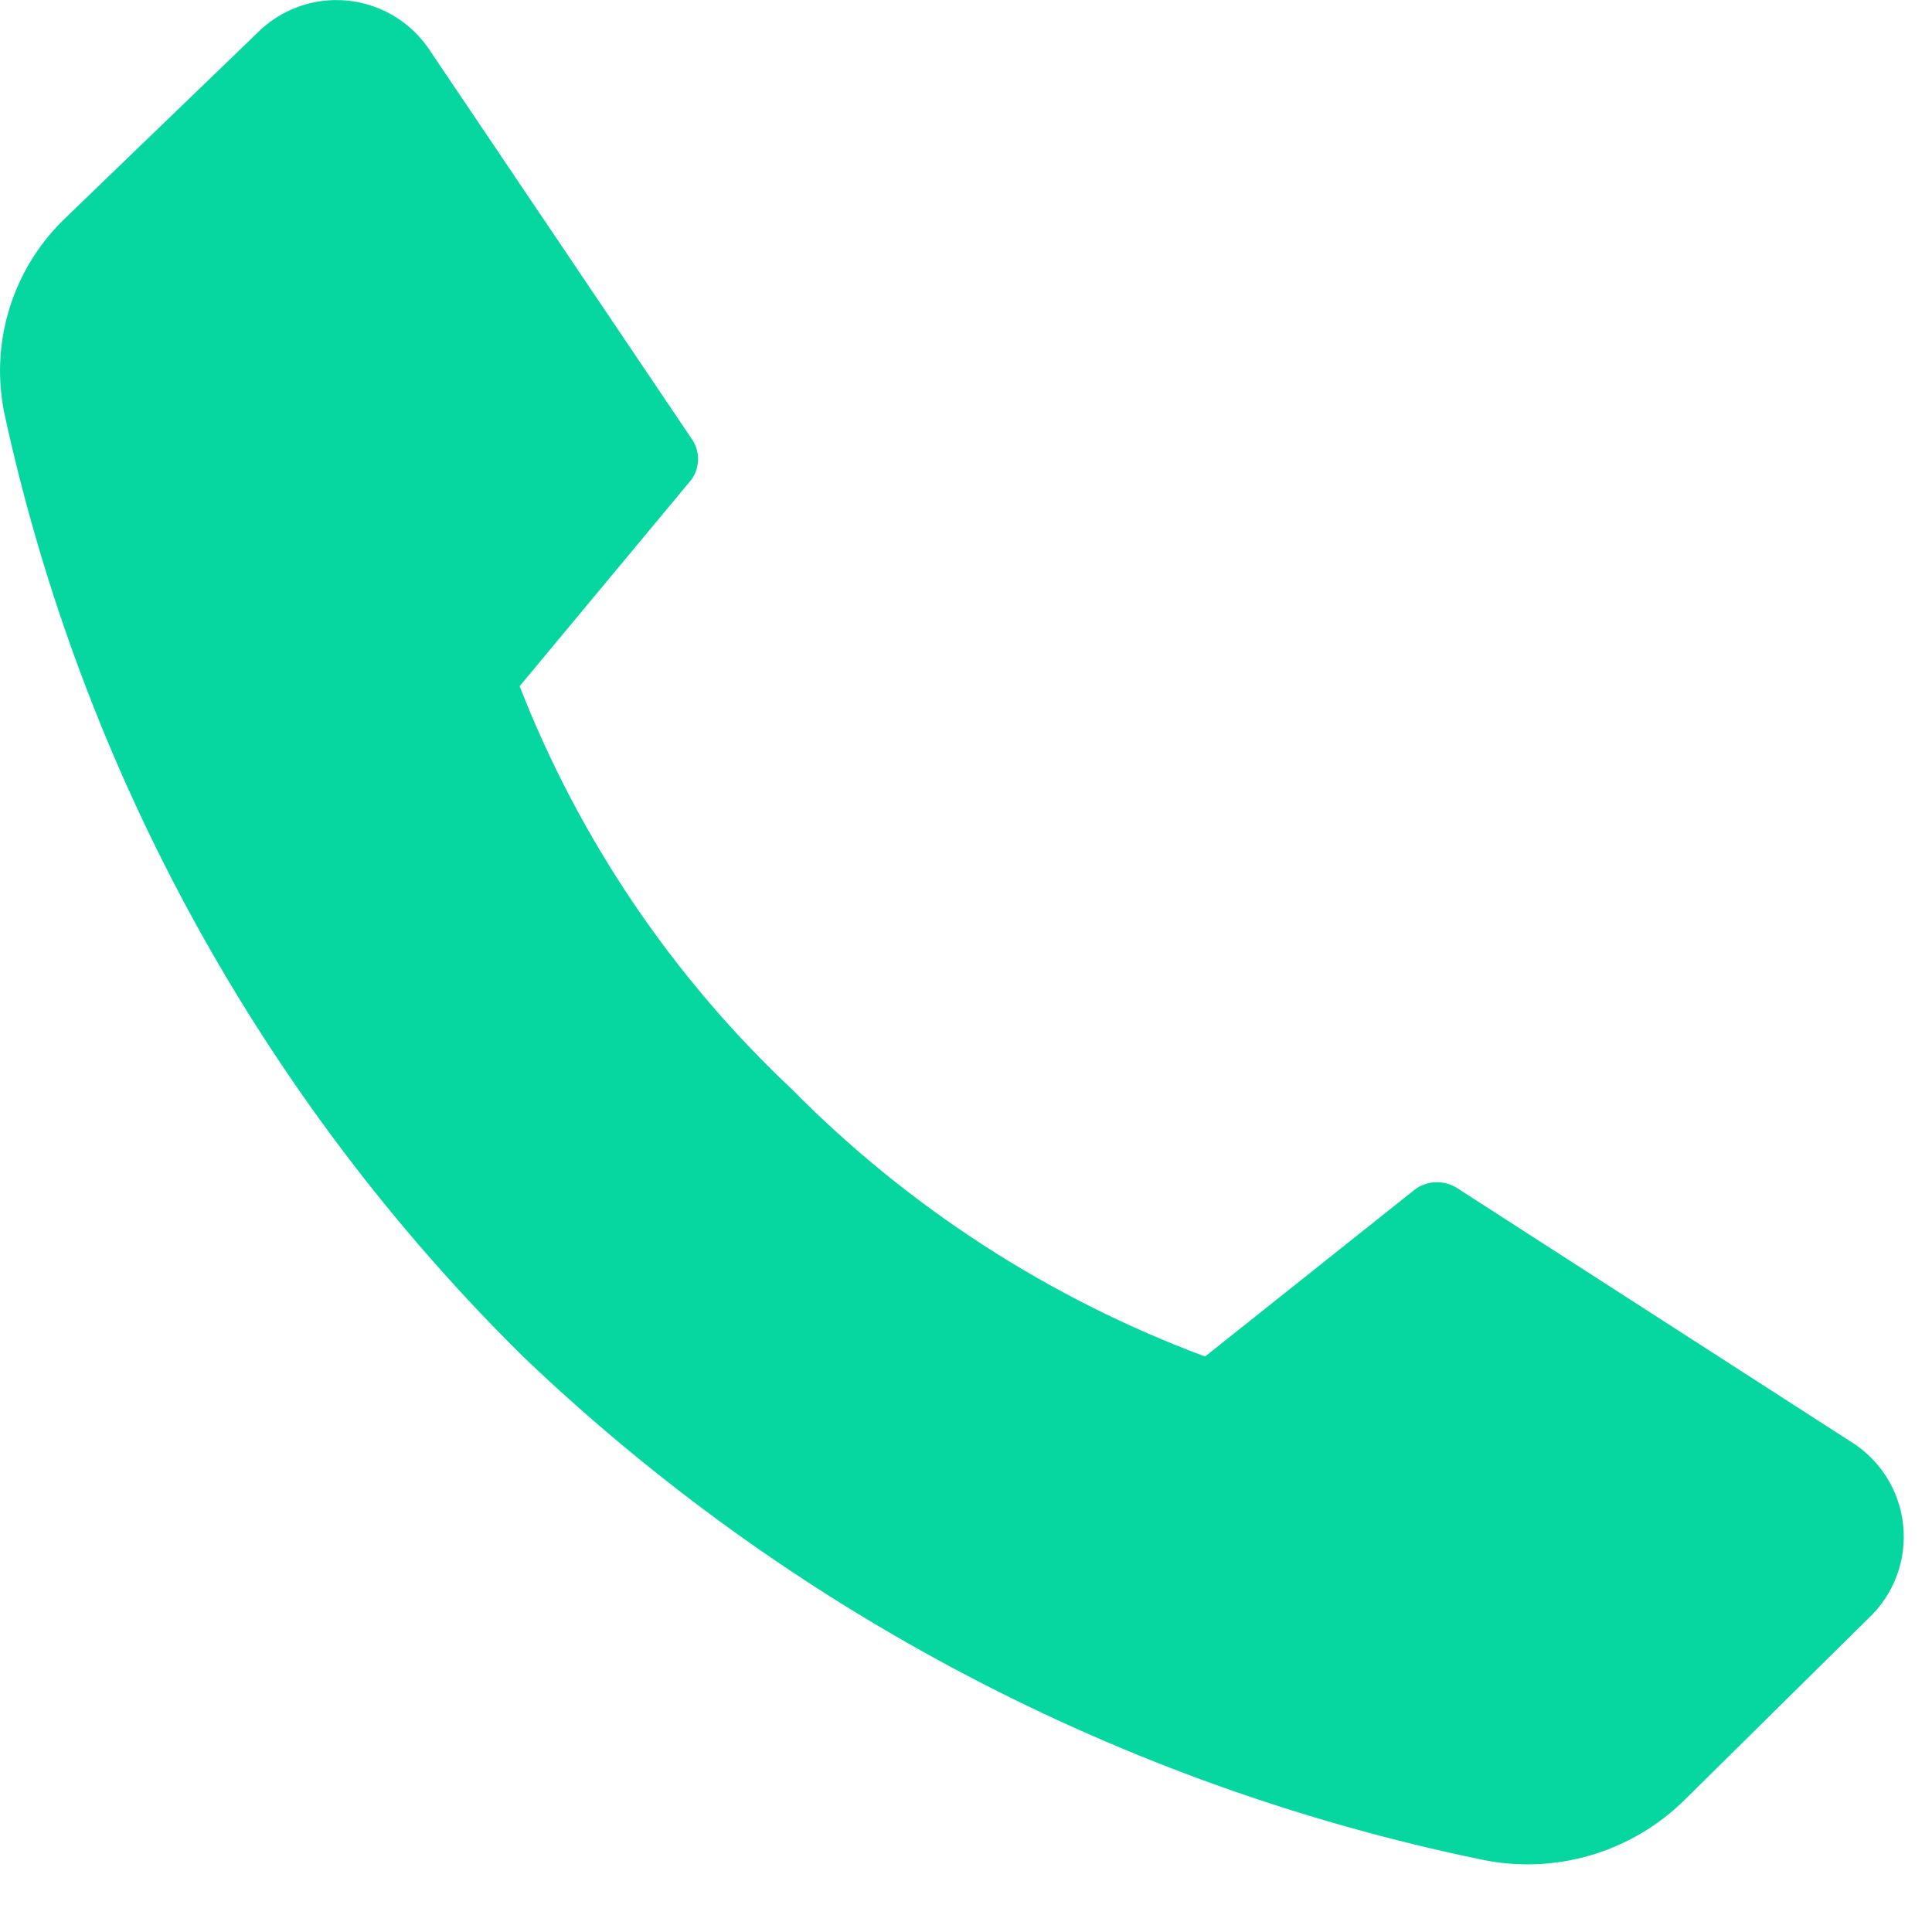
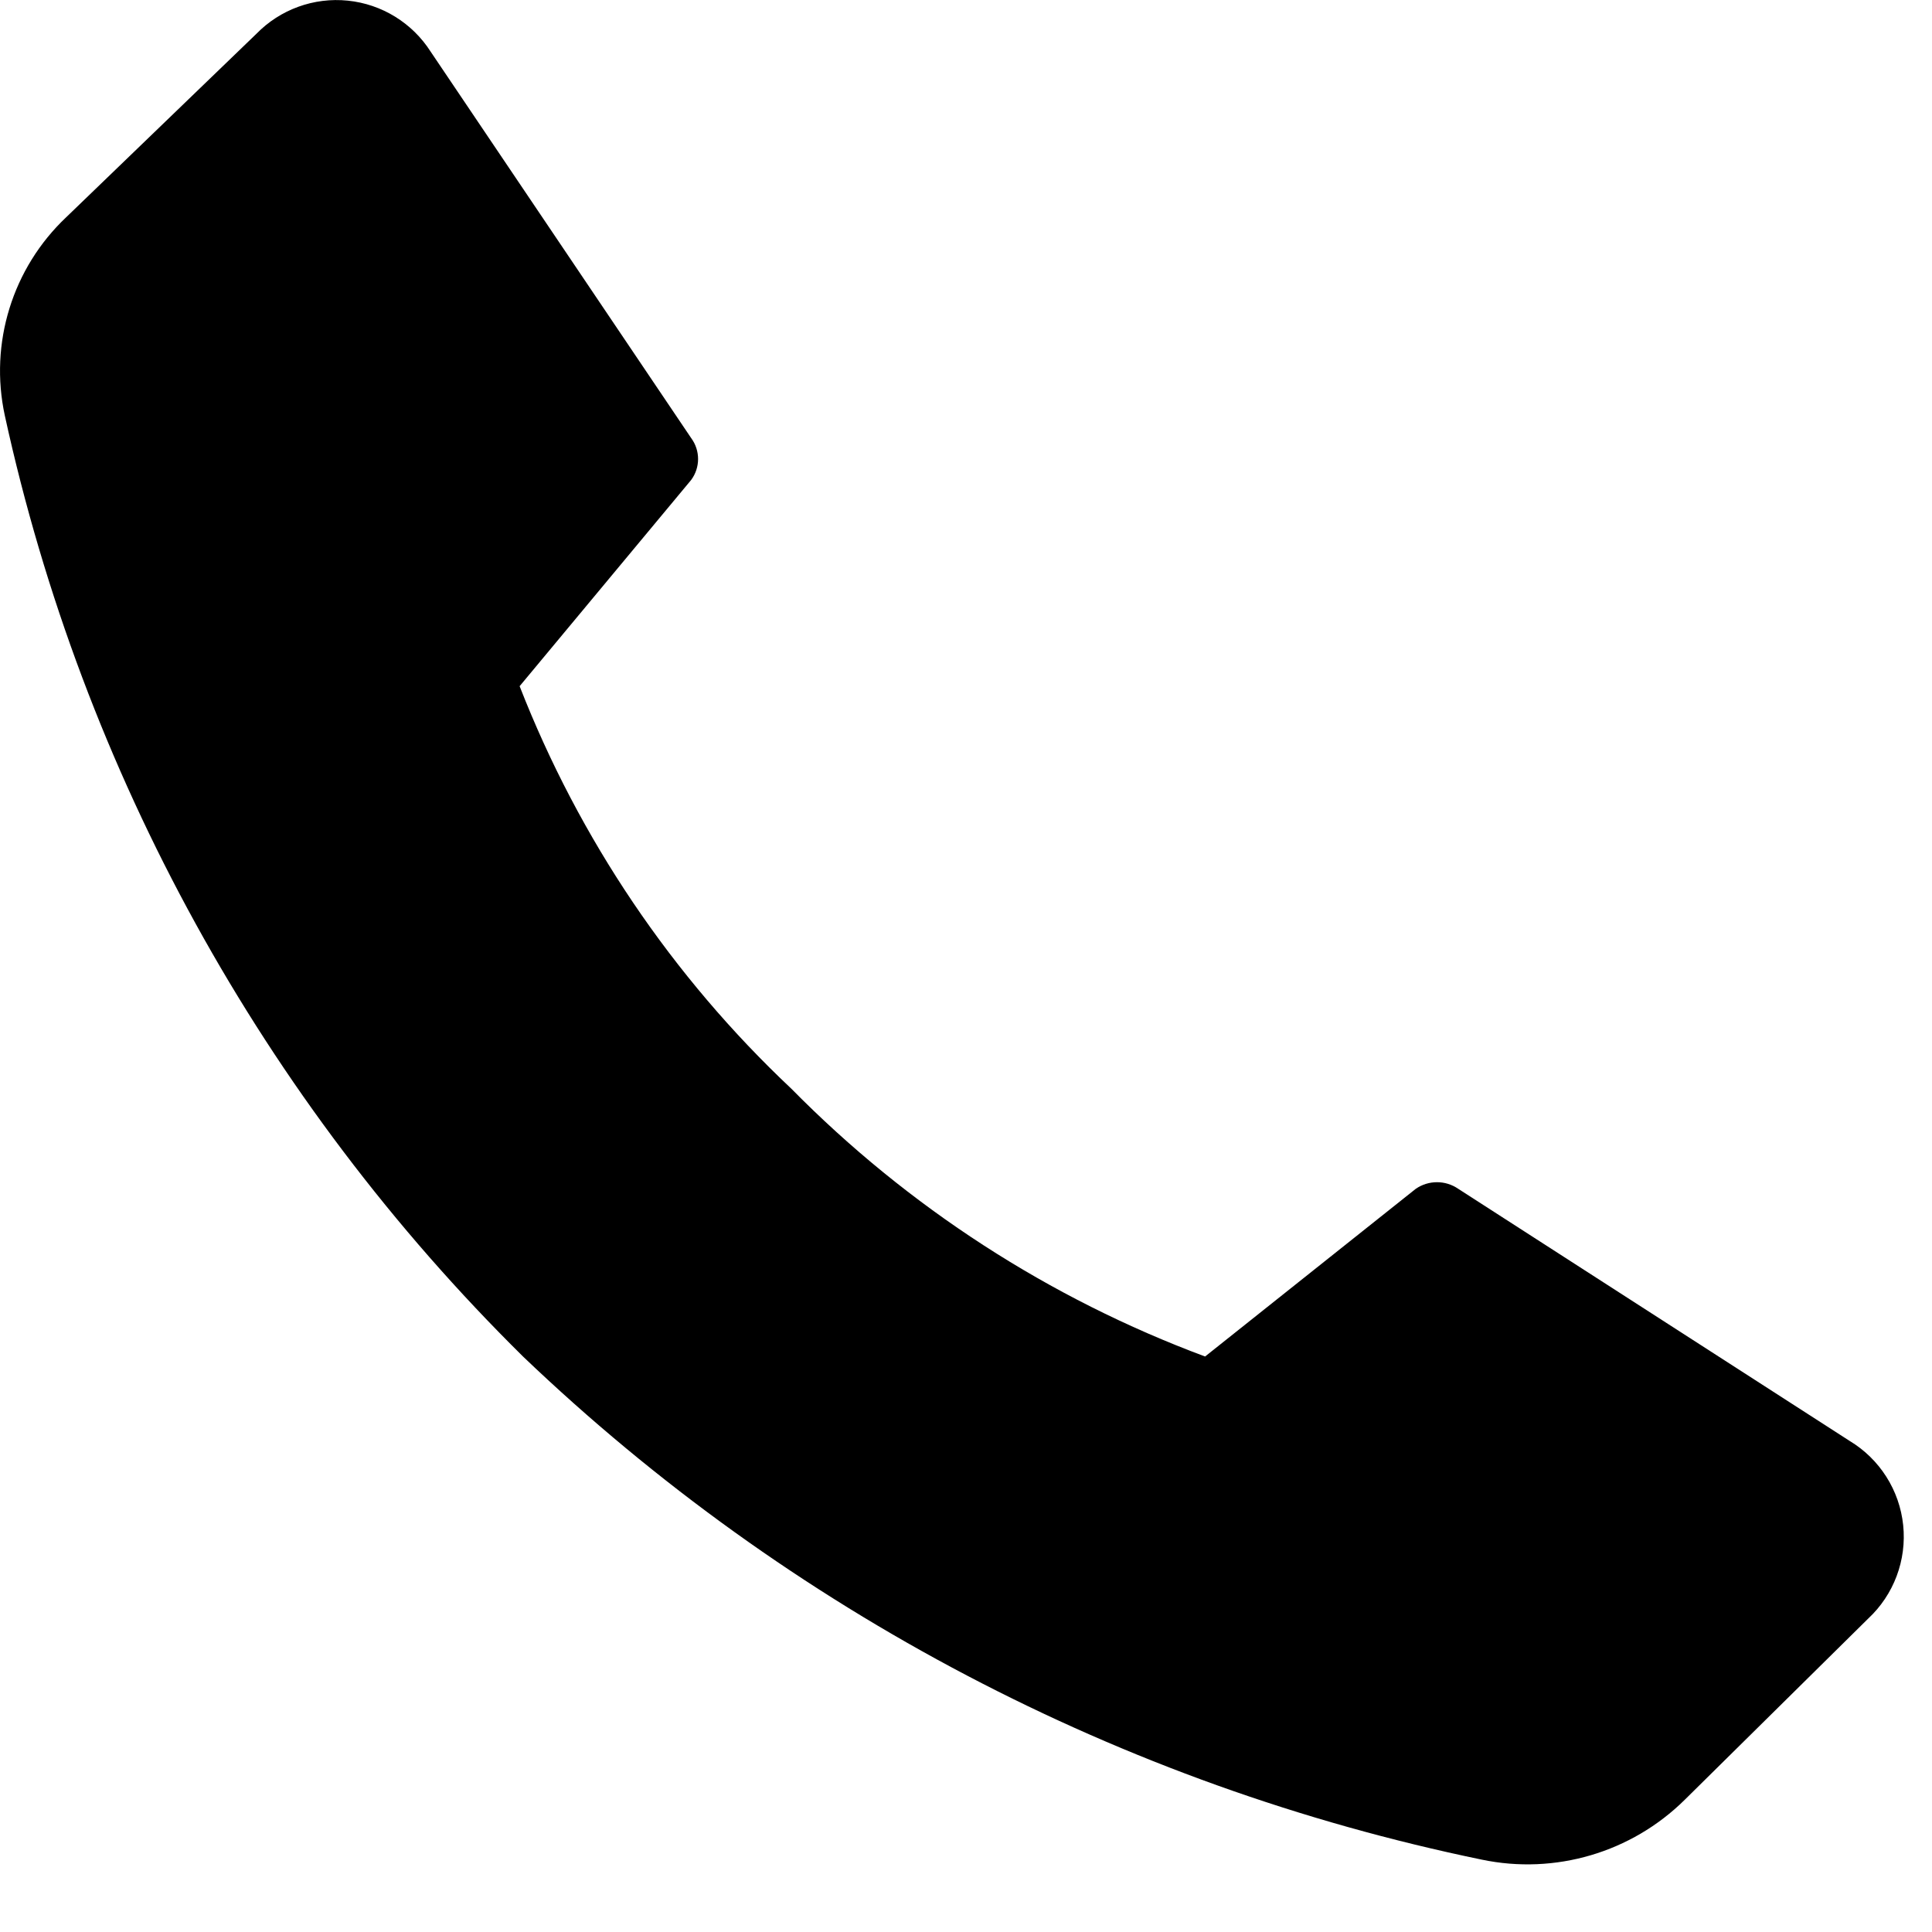
- <svg xmlns="http://www.w3.org/2000/svg" width="24" height="24" fill="none">
-   <path d="M9.83 13.524a14.145 14.145 0 0 0 5.14 3.327l2.617-2.083a.465.465 0 0 1 .528 0l4.861 3.131a1.39 1.39 0 0 1 .23 2.209l-2.278 2.25a2.778 2.778 0 0 1-2.521.743 24.368 24.368 0 0 1-11.91-6.25A23.465 23.465 0 0 1 .06 5.163a2.625 2.625 0 0 1 .763-2.465L3.185.42A1.389 1.389 0 0 1 5.35.642l3.236 4.8a.437.437 0 0 1 0 .52L6.455 8.524a13.715 13.715 0 0 0 3.375 5Z" fill="#06D6A0" />
+ <svg xmlns="http://www.w3.org/2000/svg" width="24" height="24">
+   <path d="M9.83 13.524a14.145 14.145 0 0 0 5.14 3.327l2.617-2.083a.465.465 0 0 1 .528 0l4.861 3.131a1.39 1.39 0 0 1 .23 2.209l-2.278 2.25a2.778 2.778 0 0 1-2.521.743 24.368 24.368 0 0 1-11.91-6.25A23.465 23.465 0 0 1 .06 5.163a2.625 2.625 0 0 1 .763-2.465L3.185.42A1.389 1.389 0 0 1 5.35.642l3.236 4.8a.437.437 0 0 1 0 .52L6.455 8.524a13.715 13.715 0 0 0 3.375 5Z" />
</svg>
